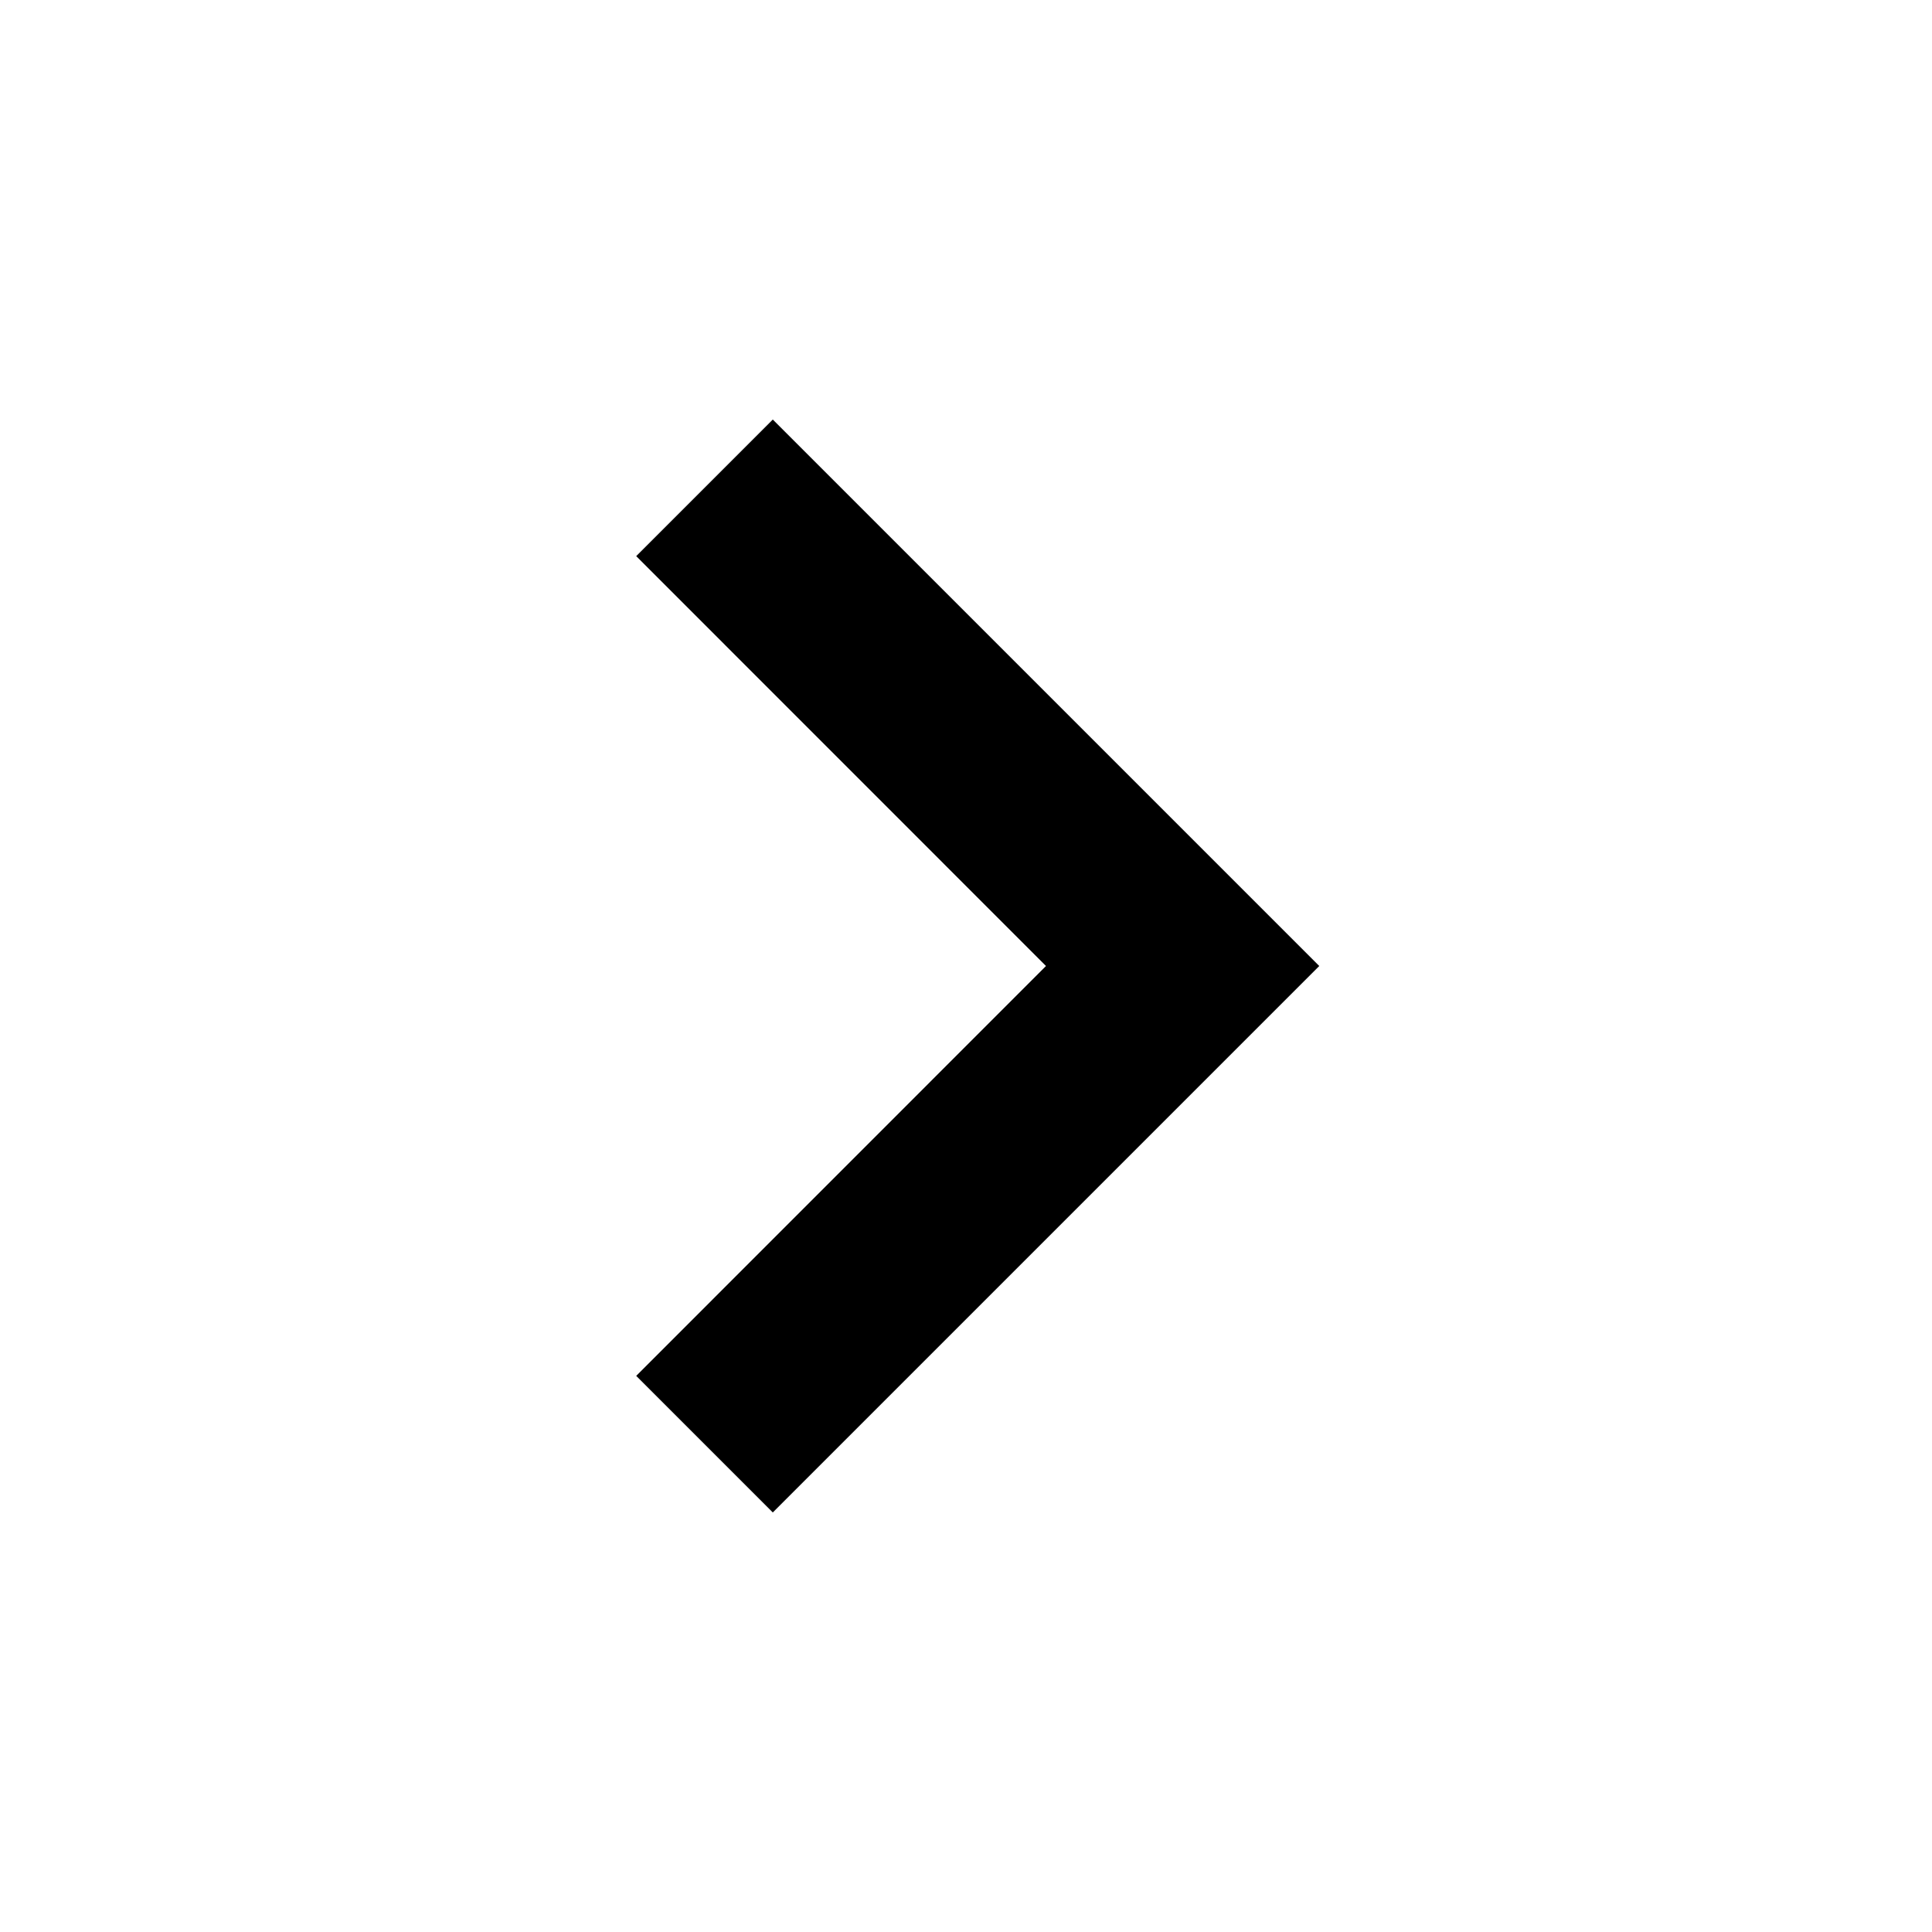
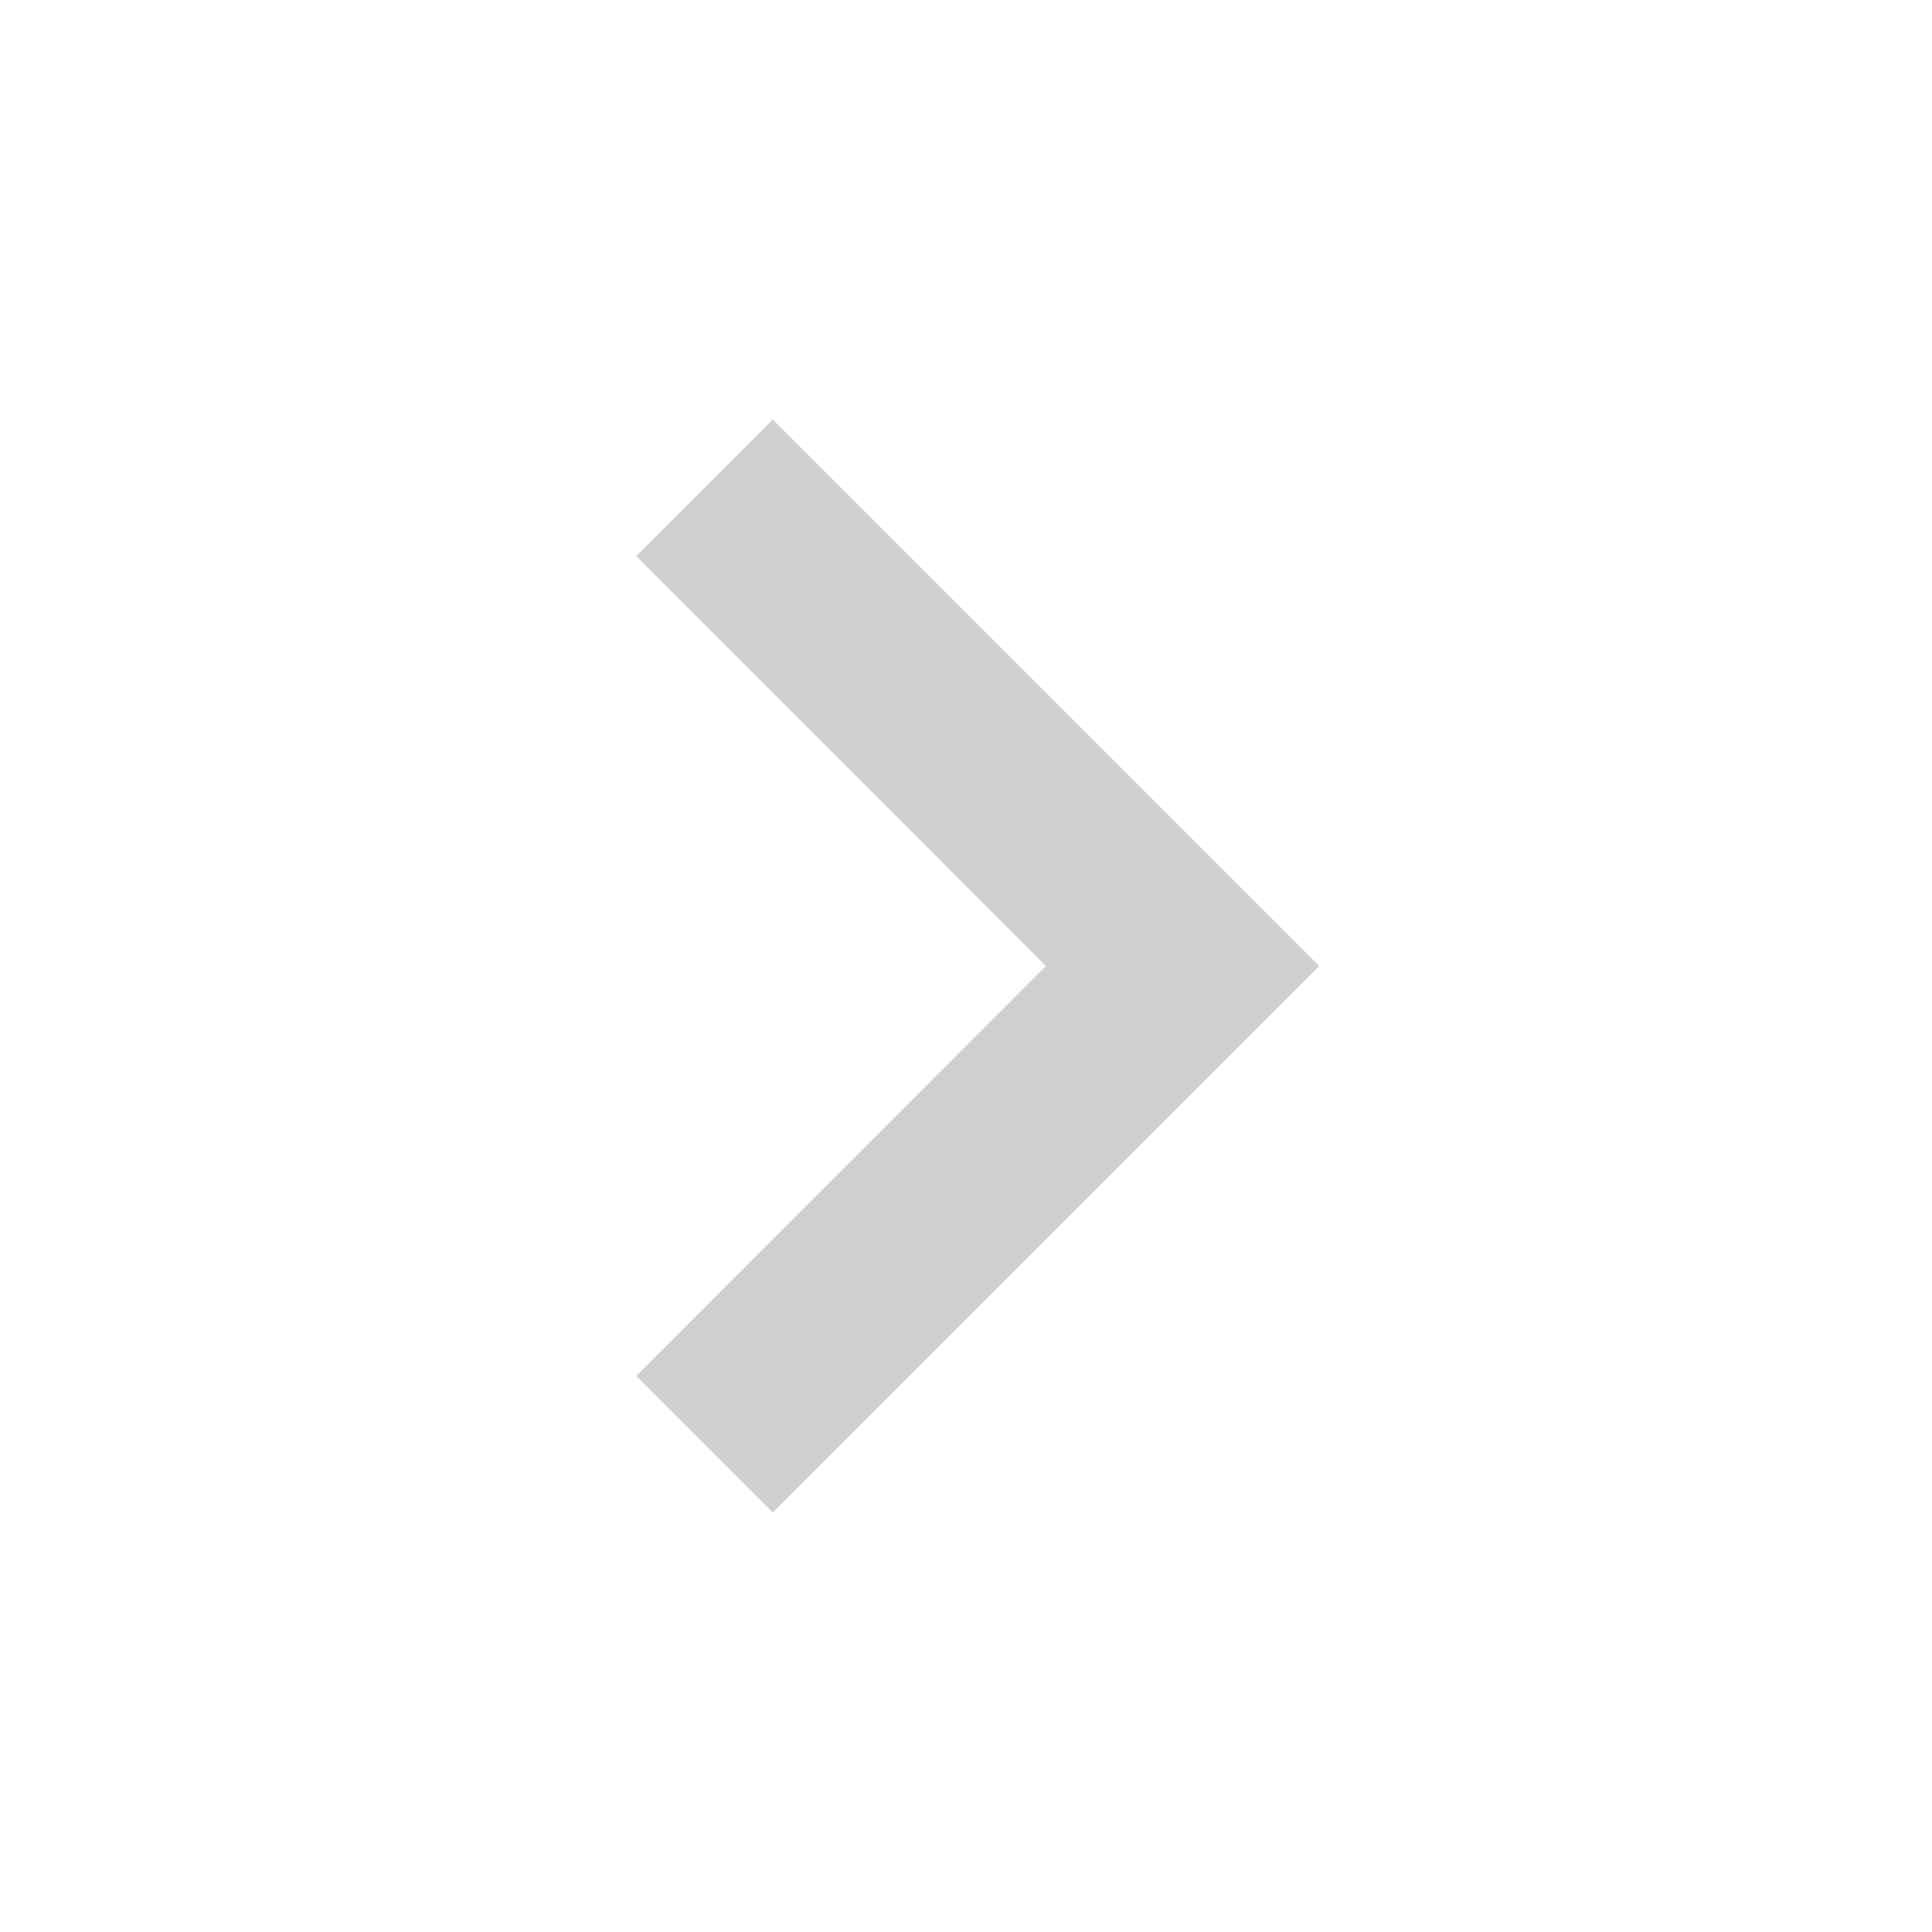
<svg xmlns="http://www.w3.org/2000/svg" version="1.1" width="20" height="20" viewBox="0 0 20 20">
-   <path d="M12.95 10.707l0.707-0.707-5.657-5.657-1.414 1.414 4.242 4.243-4.242 4.243 1.414 1.414 4.95-4.95z" />
+   <path fill="#d0d0d0" d="M12.95 10.707l0.707-0.707-5.657-5.657-1.414 1.414 4.242 4.243-4.242 4.243 1.414 1.414 4.95-4.95z" />
</svg>
